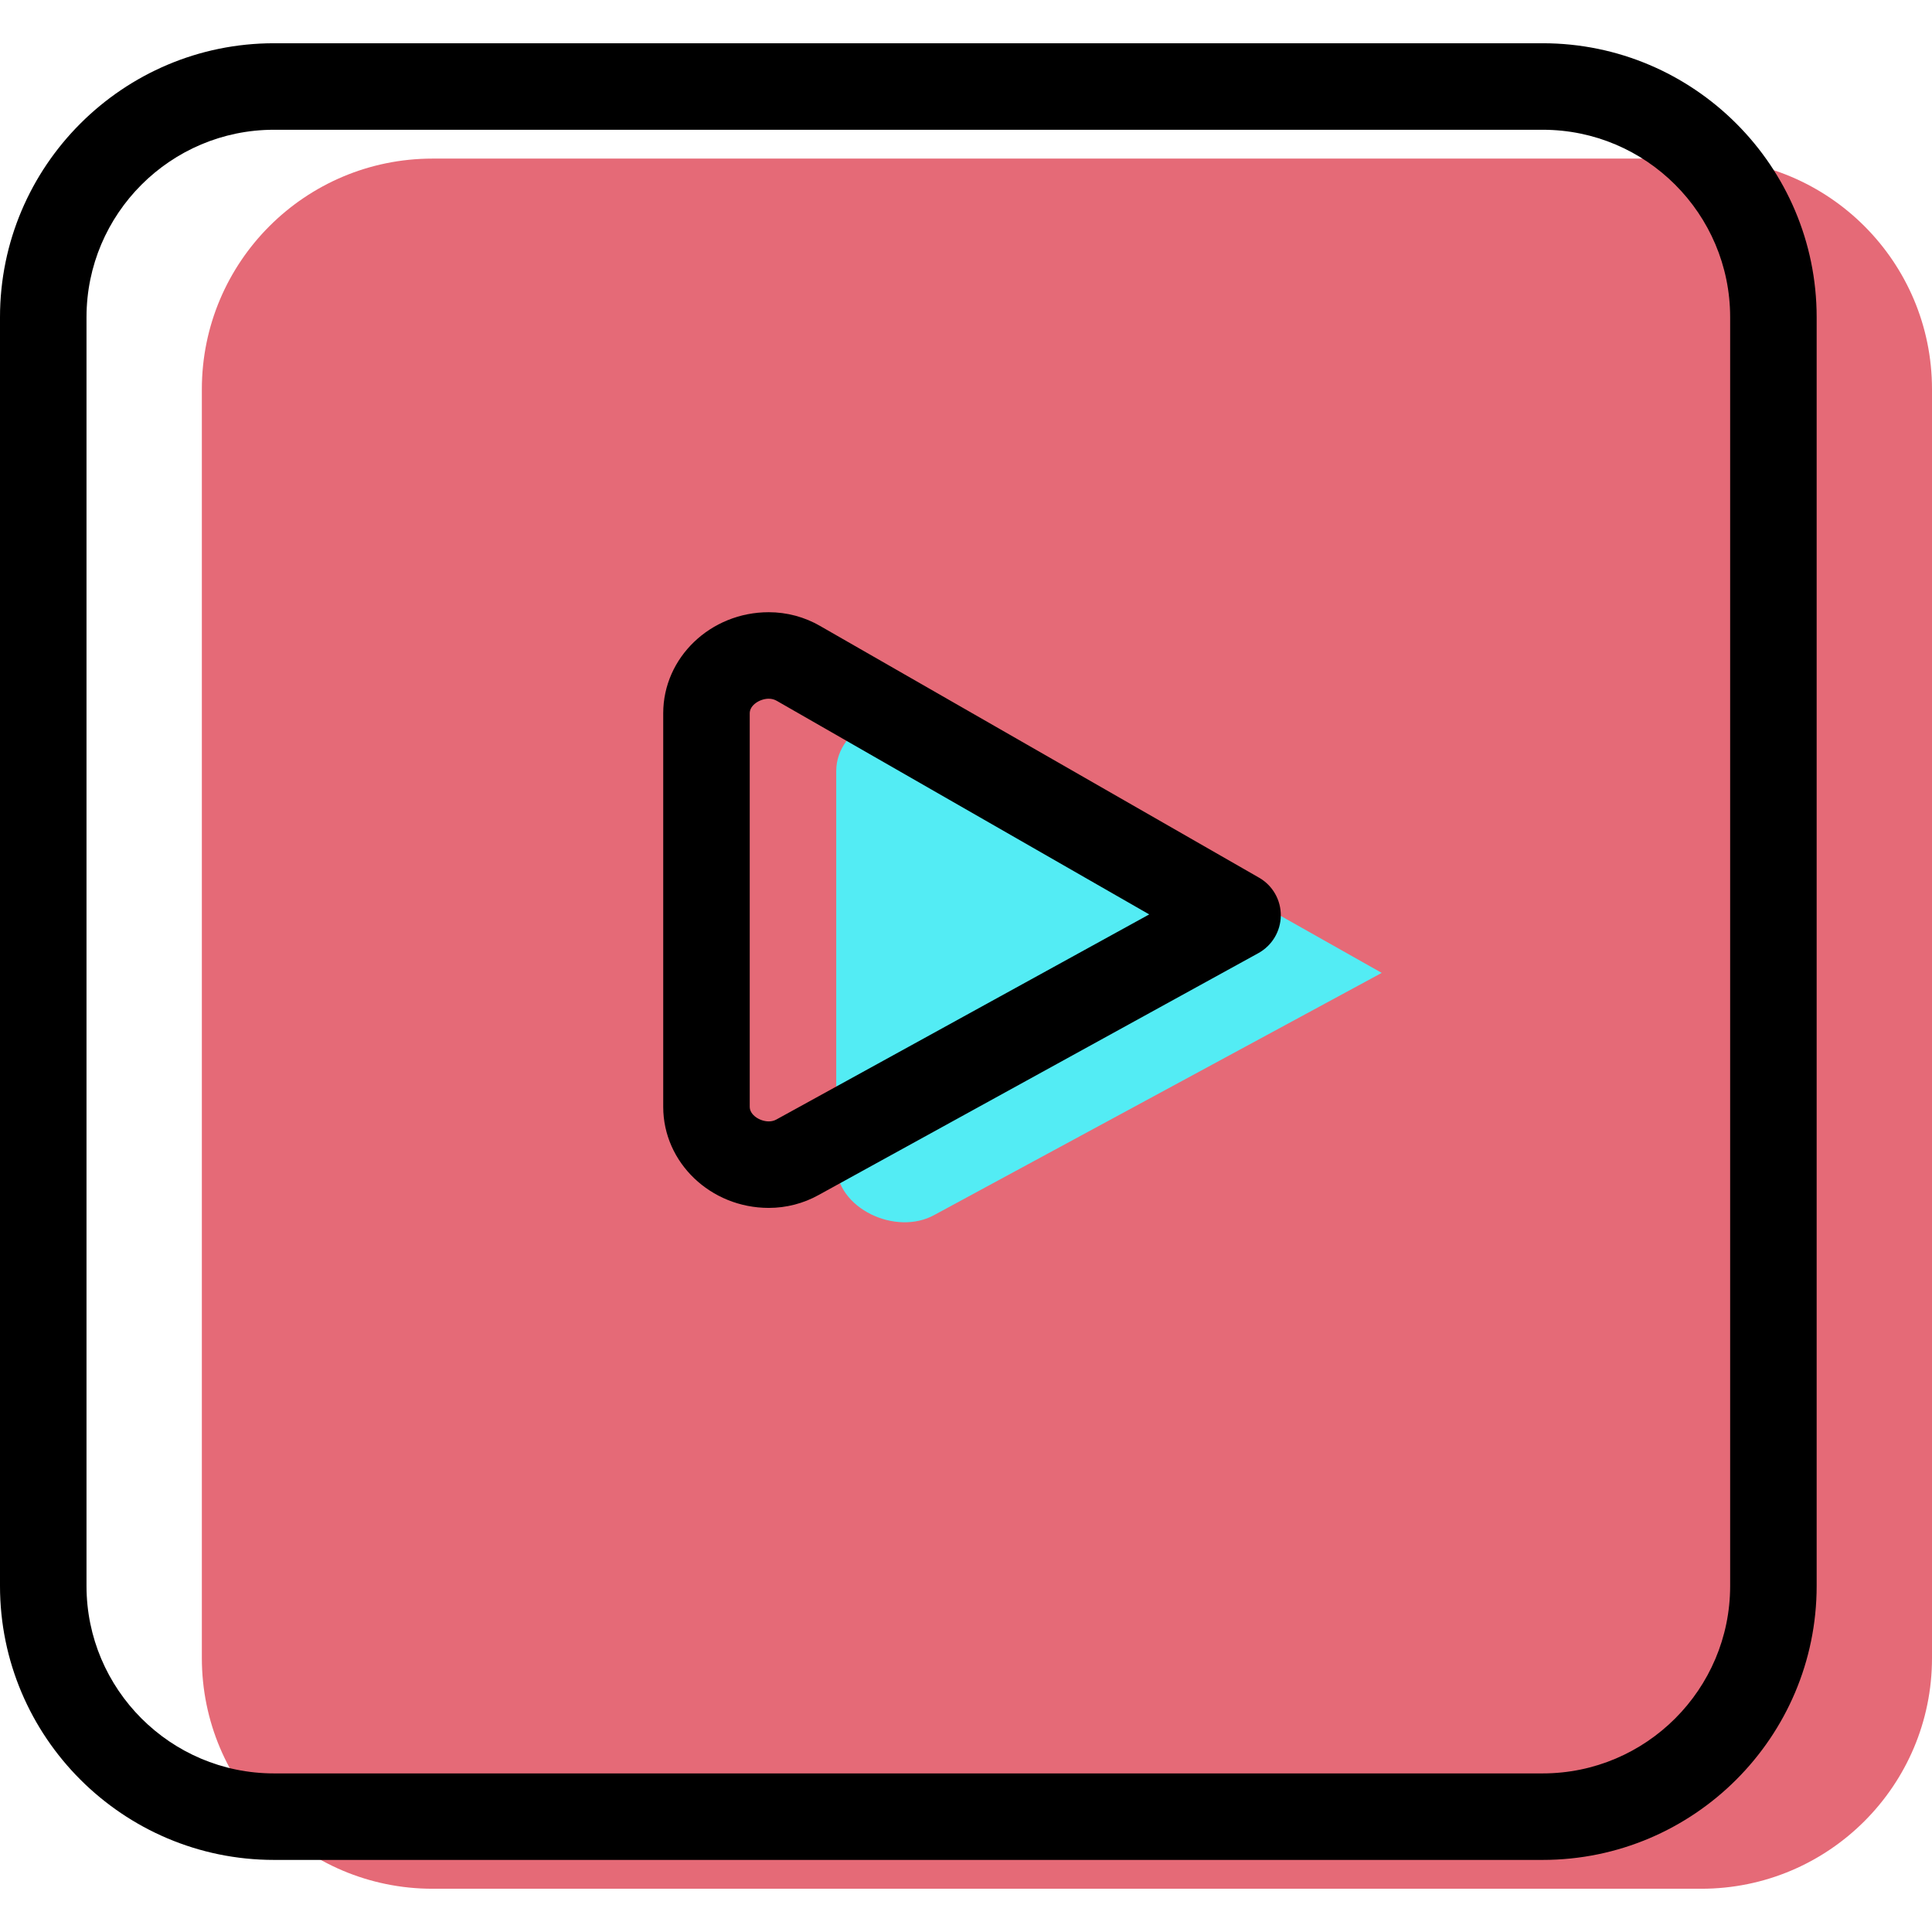
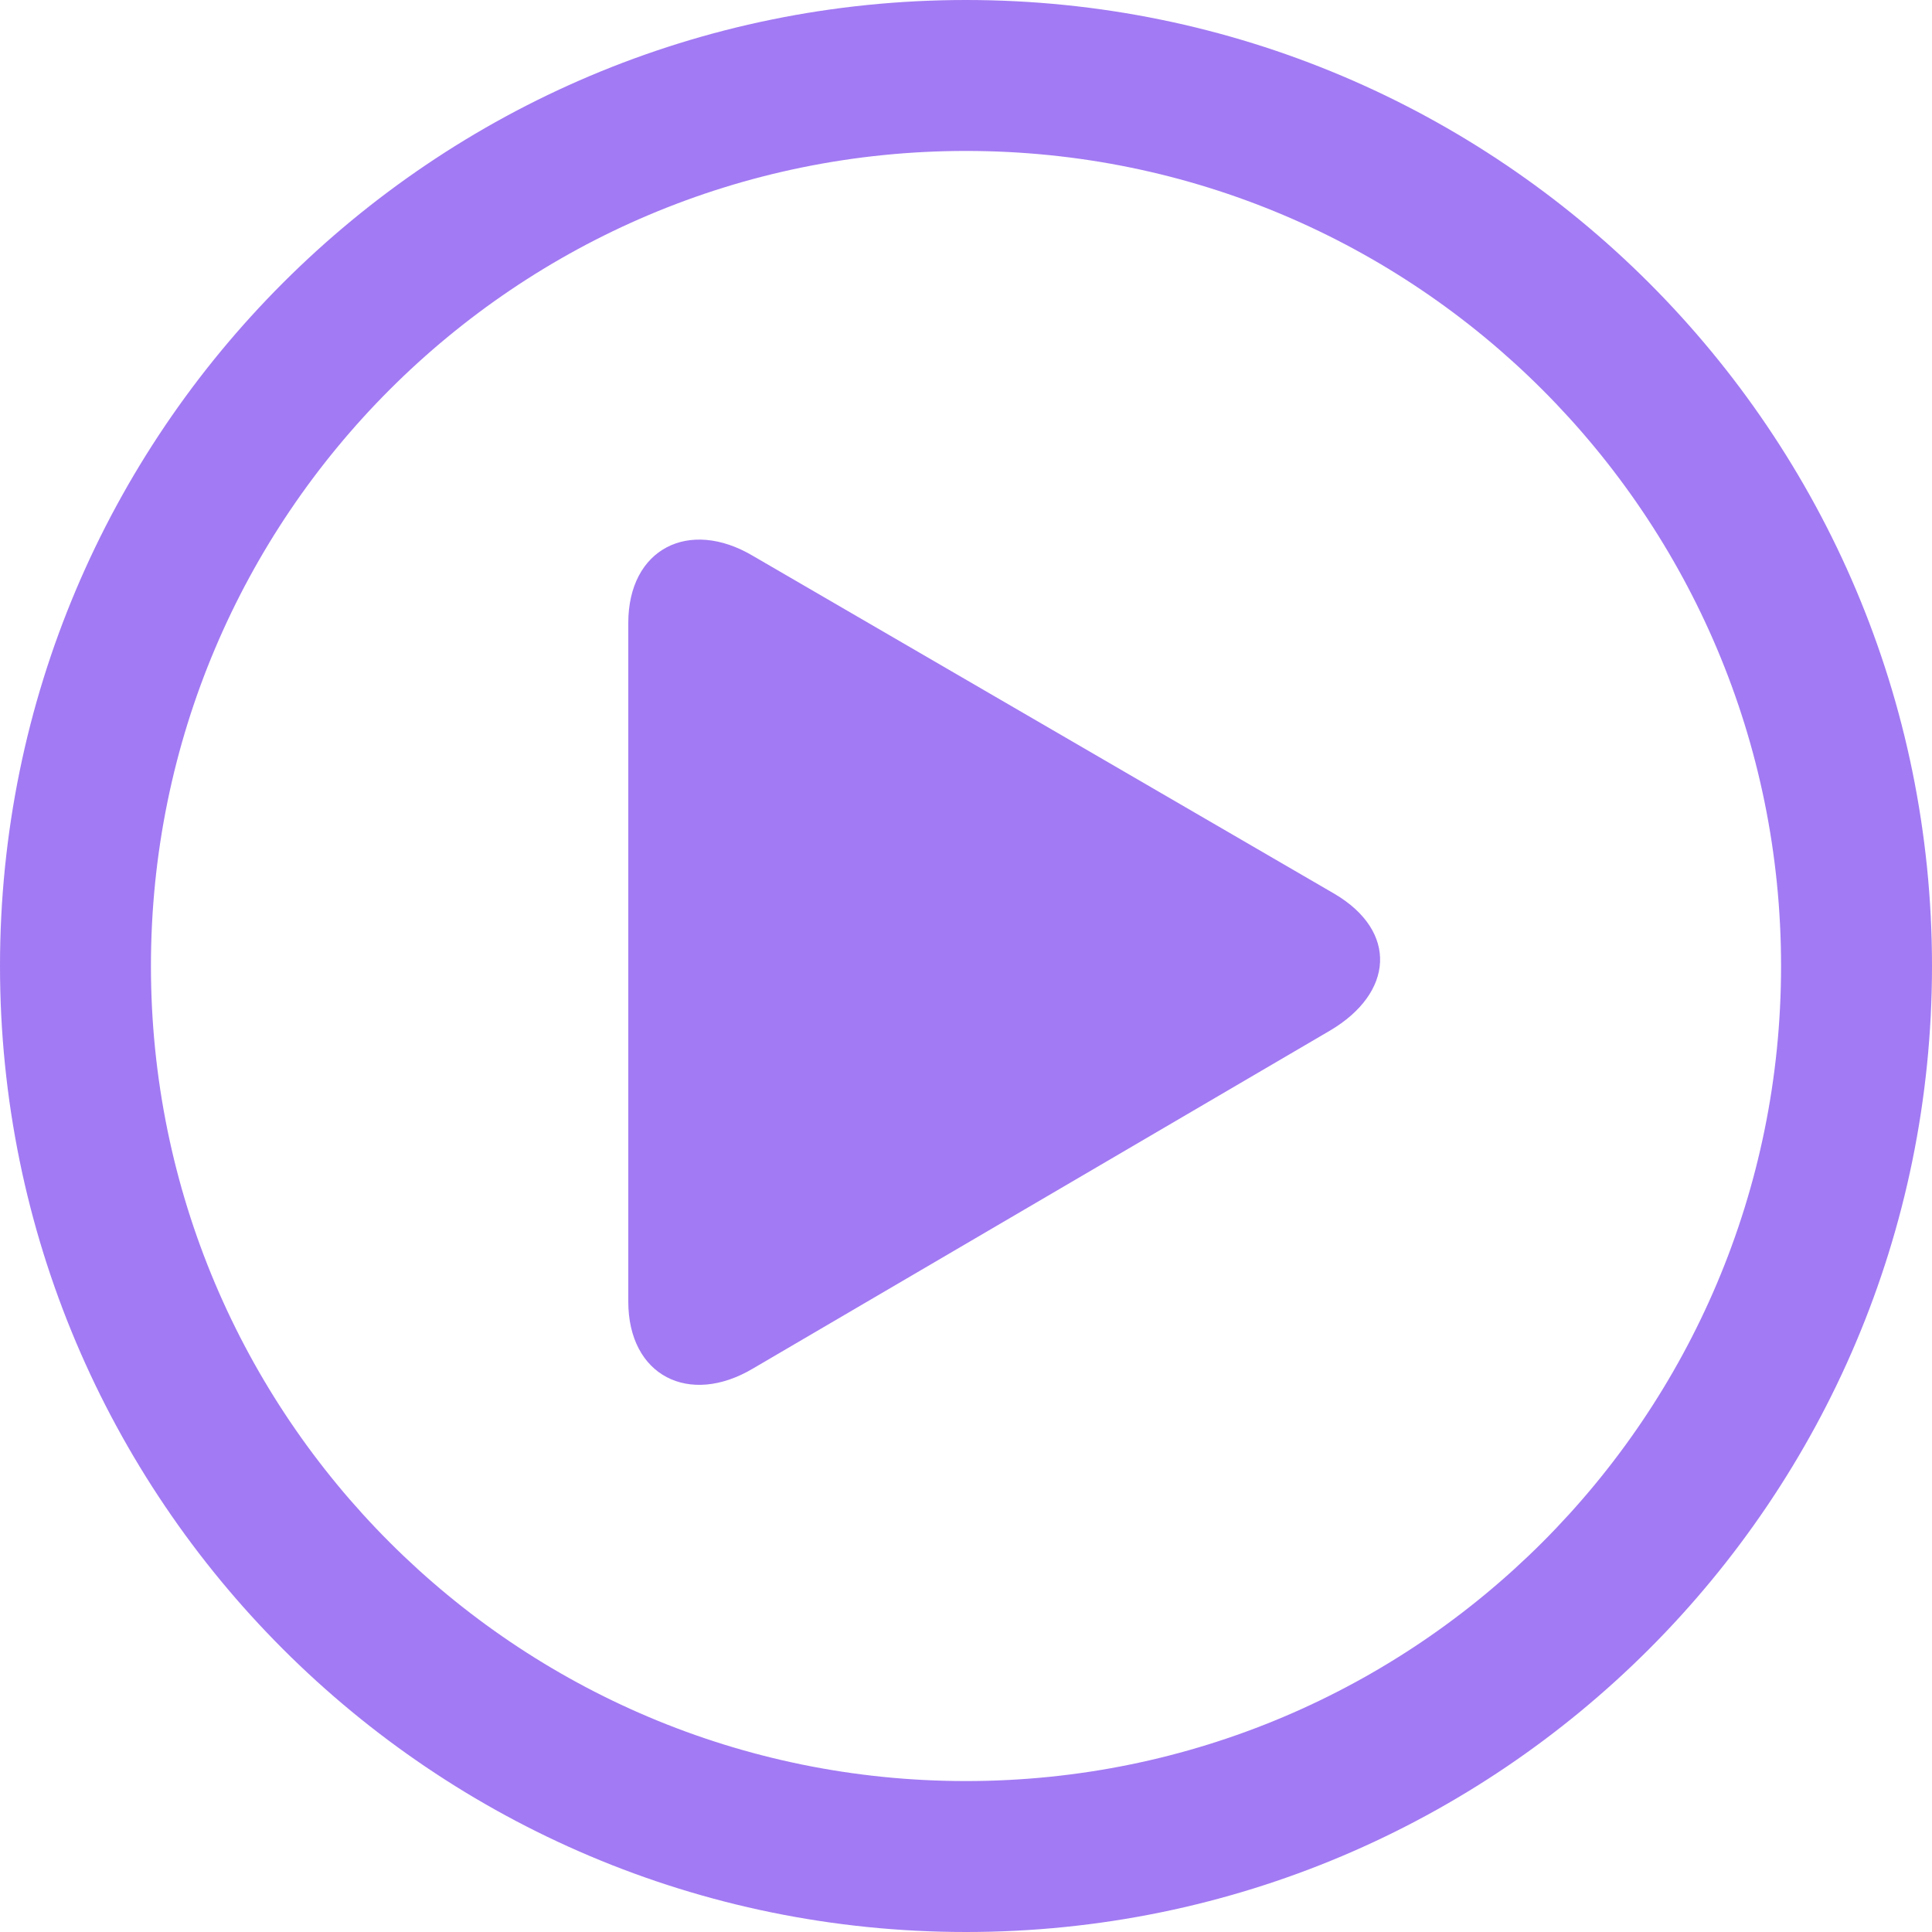
- <svg xmlns="http://www.w3.org/2000/svg" version="1.1" id="Capa_1" x="0px" y="0px" viewBox="0 0 67 67" style="enable-background:new 0 0 67 67;" xml:space="preserve">
+ <svg xmlns="http://www.w3.org/2000/svg" width="512" height="512">
  <g>
-     <g id="group-50svg">
-       <path id="path-1_45_" style="fill:#E56A77;" d="M67,57.5c0,4.418-3.582,8-8,8H15c-4.418,0-8-3.582-8-8v-44c0-4.418,3.582-8,8-8h44    c4.418,0,8,3.582,8,8V57.5z" />
-       <path id="path-2_41_" d="M53.5,64.5h-44C4.262,64.5,0,60.238,0,55V11c0-5.238,4.262-9.5,9.5-9.5h44c5.238,0,9.5,4.262,9.5,9.5v44    C63,60.238,58.738,64.5,53.5,64.5z M9.5,4.5C5.916,4.5,3,7.416,3,11v44c0,3.584,2.916,6.5,6.5,6.5h44c3.584,0,6.5-2.916,6.5-6.5    V11c0-3.584-2.916-6.5-6.5-6.5H9.5z" />
-       <path id="path-3_23_" style="fill:#53ECF4;" d="M47.917,33.739l-15.48-8.734C31.104,24.231,29,25.193,29,26.735v13.65    c0,1.526,2.073,2.49,3.406,1.747L47.917,33.739z" />
-       <path id="path-4_18_" d="M26.66,41.889L26.66,41.889C24.642,41.888,23,40.316,23,38.385V24.734c0-1.931,1.642-3.503,3.659-3.503    c0.629,0,1.244,0.165,1.78,0.476l15.224,8.73c0.471,0.27,0.759,0.772,0.754,1.315c-0.005,0.542-0.302,1.039-0.777,1.301    l-15.261,8.394C27.863,41.734,27.267,41.889,26.66,41.889z M26.659,24.231c-0.305,0-0.659,0.22-0.659,0.503v13.651    c0,0.283,0.354,0.504,0.66,0.504l0,0c0.099,0,0.188-0.023,0.267-0.067l12.927-7.111l-12.913-7.405    C26.854,24.256,26.762,24.231,26.659,24.231z" />
-     </g>
+     <rect fill="none" id="canvas_background" height="514" width="514" y="-1" x="-1" />
  </g>
  <g>
- </g>
-   <g>
- </g>
-   <g>
- </g>
-   <g>
- </g>
-   <g>
- </g>
-   <g>
- </g>
-   <g>
- </g>
-   <g>
- </g>
-   <g>
- </g>
-   <g>
- </g>
-   <g>
- </g>
-   <g>
- </g>
-   <g>
- </g>
-   <g>
- </g>
-   <g>
- </g>
+     <g id="svg_1">
+       <path fill="#a27af3" id="svg_2" d="m256,0c-141.391,0 -256,114.609 -256,256c0,141.391 114.609,256 256,256c141.391,0 256,-114.609 256,-256c0,-141.391 -114.609,-256 -256,-256zm0,472c-119.297,0 -216,-96.703 -216,-216s96.703,-216 216,-216s216,96.703 216,216s-96.703,216 -216,216z" />
+       <path fill="#a27af3" id="svg_3" d="m353.661,236.879l-154.174,-89.594c-16.844,-9.969 -32.987,-1.938 -32.987,17.844l0,179.766c0,19.75 16.143,27.797 32.987,17.812l152.956,-89.578c16.905,-9.969 18.109,-26.281 1.218,-36.25z" />
+     </g>
+     <g id="svg_4" />
+     <g id="svg_5" />
+     <g id="svg_6" />
+     <g id="svg_7" />
+     <g id="svg_8" />
+     <g id="svg_9" />
+     <g id="svg_10" />
+     <g id="svg_11" />
+     <g id="svg_12" />
+     <g id="svg_13" />
+     <g id="svg_14" />
+     <g id="svg_15" />
+     <g id="svg_16" />
+     <g id="svg_17" />
+     <g id="svg_18" />
+   </g>
</svg>
